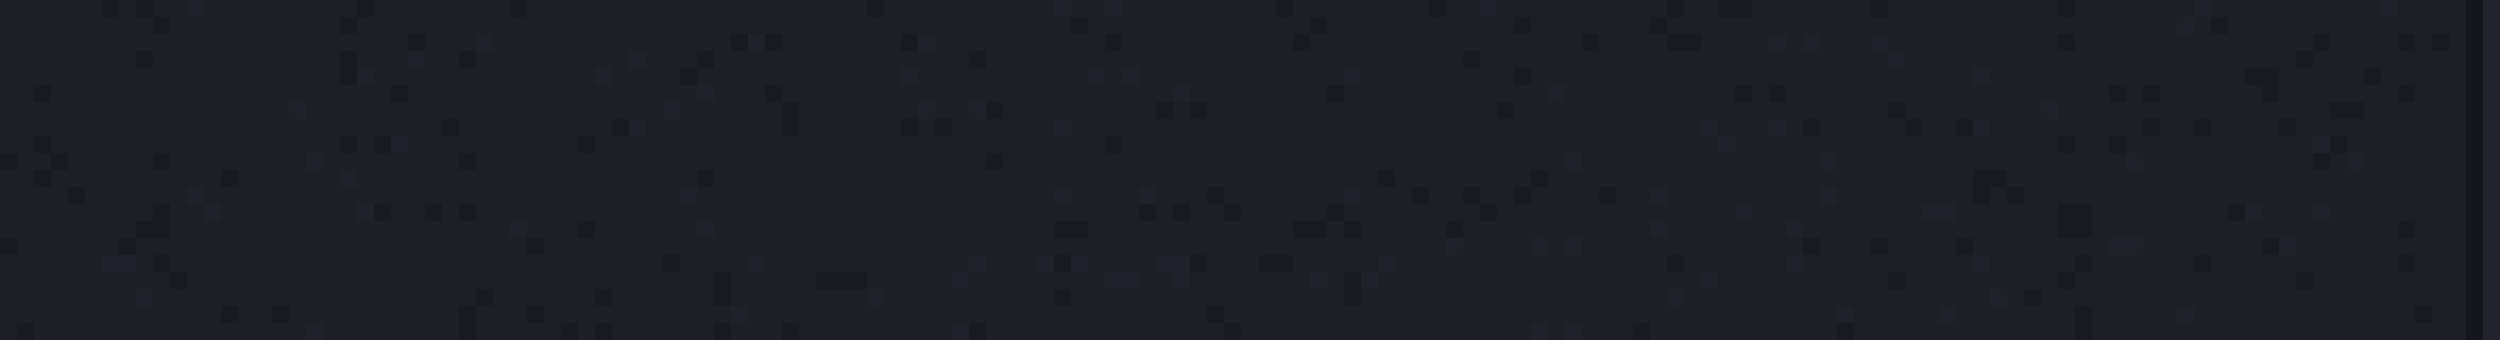
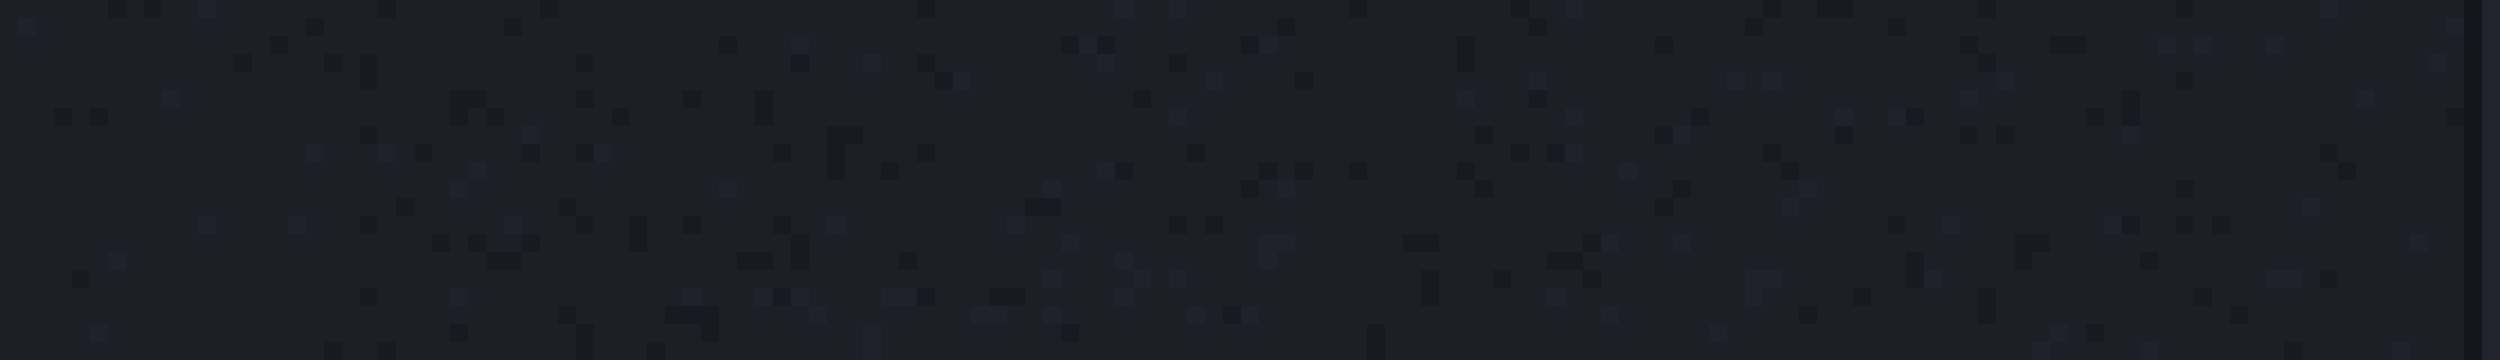
- <svg xmlns="http://www.w3.org/2000/svg" width="294" height="40" viewBox="0 0 294 40" shape-rendering="crispEdges">
-   <rect width="294" height="40" fill="#1D1E26" />
+ <svg xmlns="http://www.w3.org/2000/svg" width="278" height="40" viewBox="0 0 278 40" shape-rendering="crispEdges">
+   <rect width="278" height="40" fill="#1D1E26" />
  <rect x="12" y="0" width="2" height="2" fill="#191A21" />
  <rect x="16" y="0" width="2" height="2" fill="#191A21" />
  <rect x="22" y="0" width="2" height="2" fill="#20212A" />
  <rect x="42" y="0" width="2" height="2" fill="#191A21" />
  <rect x="60" y="0" width="2" height="2" fill="#191A21" />
  <rect x="102" y="0" width="2" height="2" fill="#191A21" />
  <rect x="124" y="0" width="2" height="2" fill="#20212A" />
  <rect x="130" y="0" width="2" height="2" fill="#20212A" />
  <rect x="150" y="0" width="2" height="2" fill="#191A21" />
  <rect x="168" y="0" width="2" height="2" fill="#191A21" />
  <rect x="174" y="0" width="2" height="2" fill="#20212A" />
  <rect x="196" y="0" width="2" height="2" fill="#191A21" />
  <rect x="202" y="0" width="2" height="2" fill="#191A21" />
  <rect x="204" y="0" width="2" height="2" fill="#191A21" />
  <rect x="220" y="0" width="2" height="2" fill="#191A21" />
  <rect x="242" y="0" width="2" height="2" fill="#191A21" />
  <rect x="258" y="0" width="2" height="2" fill="#20212A" />
-   <rect x="280" y="0" width="2" height="2" fill="#20212A" />
-   <rect x="18" y="2" width="2" height="2" fill="#191A21" />
-   <rect x="40" y="2" width="2" height="2" fill="#191A21" />
-   <rect x="126" y="2" width="2" height="2" fill="#191A21" />
-   <rect x="154" y="2" width="2" height="2" fill="#191A21" />
-   <rect x="178" y="2" width="2" height="2" fill="#191A21" />
+   <rect x="2" y="2" width="2" height="2" fill="#20212A" />
+   <rect x="34" y="2" width="2" height="2" fill="#191A21" />
+   <rect x="56" y="2" width="2" height="2" fill="#191A21" />
+   <rect x="142" y="2" width="2" height="2" fill="#191A21" />
+   <rect x="170" y="2" width="2" height="2" fill="#191A21" />
  <rect x="194" y="2" width="2" height="2" fill="#191A21" />
-   <rect x="256" y="2" width="2" height="2" fill="#20212A" />
-   <rect x="260" y="2" width="2" height="2" fill="#191A21" />
-   <rect x="292" y="2" width="2" height="2" fill="#191A21" />
-   <rect x="48" y="4" width="2" height="2" fill="#191A21" />
-   <rect x="56" y="4" width="2" height="2" fill="#20212A" />
-   <rect x="86" y="4" width="2" height="2" fill="#191A21" />
+   <rect x="210" y="2" width="2" height="2" fill="#191A21" />
+   <rect x="272" y="2" width="2" height="2" fill="#20212A" />
+   <rect x="276" y="2" width="2" height="2" fill="#191A21" />
+   <rect x="30" y="4" width="2" height="2" fill="#191A21" />
+   <rect x="80" y="4" width="2" height="2" fill="#191A21" />
  <rect x="88" y="4" width="2" height="2" fill="#20212A" />
-   <rect x="90" y="4" width="2" height="2" fill="#191A21" />
-   <rect x="106" y="4" width="2" height="2" fill="#191A21" />
-   <rect x="108" y="4" width="2" height="2" fill="#20212A" />
-   <rect x="130" y="4" width="2" height="2" fill="#191A21" />
-   <rect x="152" y="4" width="2" height="2" fill="#191A21" />
-   <rect x="186" y="4" width="2" height="2" fill="#191A21" />
-   <rect x="196" y="4" width="2" height="2" fill="#191A21" />
-   <rect x="198" y="4" width="2" height="2" fill="#191A21" />
-   <rect x="208" y="4" width="2" height="2" fill="#20212A" />
-   <rect x="212" y="4" width="2" height="2" fill="#20212A" />
-   <rect x="220" y="4" width="2" height="2" fill="#20212A" />
-   <rect x="242" y="4" width="2" height="2" fill="#191A21" />
-   <rect x="272" y="4" width="2" height="2" fill="#191A21" />
-   <rect x="282" y="4" width="2" height="2" fill="#191A21" />
-   <rect x="286" y="4" width="2" height="2" fill="#191A21" />
-   <rect x="16" y="6" width="2" height="2" fill="#191A21" />
+   <rect x="118" y="4" width="2" height="2" fill="#191A21" />
+   <rect x="120" y="4" width="2" height="2" fill="#20212A" />
+   <rect x="122" y="4" width="2" height="2" fill="#191A21" />
+   <rect x="138" y="4" width="2" height="2" fill="#191A21" />
+   <rect x="140" y="4" width="2" height="2" fill="#20212A" />
+   <rect x="162" y="4" width="2" height="2" fill="#191A21" />
+   <rect x="184" y="4" width="2" height="2" fill="#191A21" />
+   <rect x="218" y="4" width="2" height="2" fill="#191A21" />
+   <rect x="228" y="4" width="2" height="2" fill="#191A21" />
+   <rect x="230" y="4" width="2" height="2" fill="#191A21" />
+   <rect x="240" y="4" width="2" height="2" fill="#20212A" />
+   <rect x="244" y="4" width="2" height="2" fill="#20212A" />
+   <rect x="252" y="4" width="2" height="2" fill="#20212A" />
+   <rect x="274" y="4" width="2" height="2" fill="#191A21" />
+   <rect x="26" y="6" width="2" height="2" fill="#191A21" />
+   <rect x="36" y="6" width="2" height="2" fill="#191A21" />
  <rect x="40" y="6" width="2" height="2" fill="#191A21" />
-   <rect x="48" y="6" width="2" height="2" fill="#20212A" />
-   <rect x="54" y="6" width="2" height="2" fill="#191A21" />
-   <rect x="74" y="6" width="2" height="2" fill="#20212A" />
-   <rect x="82" y="6" width="2" height="2" fill="#191A21" />
-   <rect x="114" y="6" width="2" height="2" fill="#191A21" />
-   <rect x="172" y="6" width="2" height="2" fill="#191A21" />
-   <rect x="222" y="6" width="2" height="2" fill="#20212A" />
-   <rect x="270" y="6" width="2" height="2" fill="#191A21" />
+   <rect x="64" y="6" width="2" height="2" fill="#191A21" />
+   <rect x="88" y="6" width="2" height="2" fill="#191A21" />
+   <rect x="96" y="6" width="2" height="2" fill="#20212A" />
+   <rect x="102" y="6" width="2" height="2" fill="#191A21" />
+   <rect x="122" y="6" width="2" height="2" fill="#20212A" />
+   <rect x="130" y="6" width="2" height="2" fill="#191A21" />
+   <rect x="162" y="6" width="2" height="2" fill="#191A21" />
+   <rect x="220" y="6" width="2" height="2" fill="#191A21" />
+   <rect x="270" y="6" width="2" height="2" fill="#20212A" />
  <rect x="40" y="8" width="2" height="2" fill="#191A21" />
-   <rect x="42" y="8" width="2" height="2" fill="#20212A" />
-   <rect x="70" y="8" width="2" height="2" fill="#20212A" />
-   <rect x="80" y="8" width="2" height="2" fill="#191A21" />
+   <rect x="104" y="8" width="2" height="2" fill="#191A21" />
  <rect x="106" y="8" width="2" height="2" fill="#20212A" />
-   <rect x="128" y="8" width="2" height="2" fill="#20212A" />
-   <rect x="132" y="8" width="2" height="2" fill="#20212A" />
-   <rect x="158" y="8" width="2" height="2" fill="#20212A" />
-   <rect x="178" y="8" width="2" height="2" fill="#191A21" />
-   <rect x="232" y="8" width="2" height="2" fill="#20212A" />
-   <rect x="264" y="8" width="2" height="2" fill="#191A21" />
-   <rect x="266" y="8" width="2" height="2" fill="#191A21" />
-   <rect x="278" y="8" width="2" height="2" fill="#191A21" />
-   <rect x="290" y="8" width="2" height="2" fill="#191A21" />
-   <rect x="4" y="10" width="2" height="2" fill="#191A21" />
-   <rect x="46" y="10" width="2" height="2" fill="#191A21" />
-   <rect x="82" y="10" width="2" height="2" fill="#20212A" />
-   <rect x="90" y="10" width="2" height="2" fill="#191A21" />
-   <rect x="138" y="10" width="2" height="2" fill="#20212A" />
-   <rect x="156" y="10" width="2" height="2" fill="#191A21" />
-   <rect x="182" y="10" width="2" height="2" fill="#20212A" />
-   <rect x="204" y="10" width="2" height="2" fill="#191A21" />
-   <rect x="208" y="10" width="2" height="2" fill="#191A21" />
-   <rect x="248" y="10" width="2" height="2" fill="#191A21" />
-   <rect x="252" y="10" width="2" height="2" fill="#191A21" />
-   <rect x="266" y="10" width="2" height="2" fill="#191A21" />
-   <rect x="282" y="10" width="2" height="2" fill="#191A21" />
-   <rect x="34" y="12" width="2" height="2" fill="#20212A" />
-   <rect x="78" y="12" width="2" height="2" fill="#20212A" />
-   <rect x="92" y="12" width="2" height="2" fill="#191A21" />
-   <rect x="108" y="12" width="2" height="2" fill="#20212A" />
-   <rect x="114" y="12" width="2" height="2" fill="#20212A" />
-   <rect x="116" y="12" width="2" height="2" fill="#191A21" />
-   <rect x="136" y="12" width="2" height="2" fill="#191A21" />
-   <rect x="140" y="12" width="2" height="2" fill="#191A21" />
-   <rect x="176" y="12" width="2" height="2" fill="#191A21" />
-   <rect x="222" y="12" width="2" height="2" fill="#191A21" />
-   <rect x="240" y="12" width="2" height="2" fill="#20212A" />
-   <rect x="274" y="12" width="2" height="2" fill="#191A21" />
-   <rect x="276" y="12" width="2" height="2" fill="#191A21" />
-   <rect x="52" y="14" width="2" height="2" fill="#191A21" />
-   <rect x="72" y="14" width="2" height="2" fill="#191A21" />
-   <rect x="74" y="14" width="2" height="2" fill="#20212A" />
+   <rect x="134" y="8" width="2" height="2" fill="#20212A" />
+   <rect x="144" y="8" width="2" height="2" fill="#191A21" />
+   <rect x="170" y="8" width="2" height="2" fill="#20212A" />
+   <rect x="192" y="8" width="2" height="2" fill="#20212A" />
+   <rect x="196" y="8" width="2" height="2" fill="#20212A" />
+   <rect x="222" y="8" width="2" height="2" fill="#20212A" />
+   <rect x="242" y="8" width="2" height="2" fill="#191A21" />
+   <rect x="18" y="10" width="2" height="2" fill="#20212A" />
+   <rect x="50" y="10" width="2" height="2" fill="#191A21" />
+   <rect x="52" y="10" width="2" height="2" fill="#191A21" />
+   <rect x="64" y="10" width="2" height="2" fill="#191A21" />
+   <rect x="76" y="10" width="2" height="2" fill="#191A21" />
+   <rect x="84" y="10" width="2" height="2" fill="#191A21" />
+   <rect x="126" y="10" width="2" height="2" fill="#191A21" />
+   <rect x="162" y="10" width="2" height="2" fill="#20212A" />
+   <rect x="170" y="10" width="2" height="2" fill="#191A21" />
+   <rect x="218" y="10" width="2" height="2" fill="#20212A" />
+   <rect x="236" y="10" width="2" height="2" fill="#191A21" />
+   <rect x="262" y="10" width="2" height="2" fill="#20212A" />
+   <rect x="6" y="12" width="2" height="2" fill="#191A21" />
+   <rect x="10" y="12" width="2" height="2" fill="#191A21" />
+   <rect x="50" y="12" width="2" height="2" fill="#191A21" />
+   <rect x="54" y="12" width="2" height="2" fill="#191A21" />
+   <rect x="68" y="12" width="2" height="2" fill="#191A21" />
+   <rect x="84" y="12" width="2" height="2" fill="#191A21" />
+   <rect x="130" y="12" width="2" height="2" fill="#20212A" />
+   <rect x="174" y="12" width="2" height="2" fill="#20212A" />
+   <rect x="188" y="12" width="2" height="2" fill="#191A21" />
+   <rect x="204" y="12" width="2" height="2" fill="#20212A" />
+   <rect x="210" y="12" width="2" height="2" fill="#20212A" />
+   <rect x="212" y="12" width="2" height="2" fill="#191A21" />
+   <rect x="232" y="12" width="2" height="2" fill="#191A21" />
+   <rect x="236" y="12" width="2" height="2" fill="#191A21" />
+   <rect x="272" y="12" width="2" height="2" fill="#191A21" />
+   <rect x="40" y="14" width="2" height="2" fill="#191A21" />
+   <rect x="58" y="14" width="2" height="2" fill="#20212A" />
  <rect x="92" y="14" width="2" height="2" fill="#191A21" />
-   <rect x="106" y="14" width="2" height="2" fill="#191A21" />
-   <rect x="110" y="14" width="2" height="2" fill="#191A21" />
-   <rect x="124" y="14" width="2" height="2" fill="#20212A" />
-   <rect x="200" y="14" width="2" height="2" fill="#20212A" />
-   <rect x="208" y="14" width="2" height="2" fill="#20212A" />
-   <rect x="212" y="14" width="2" height="2" fill="#191A21" />
-   <rect x="224" y="14" width="2" height="2" fill="#191A21" />
-   <rect x="230" y="14" width="2" height="2" fill="#191A21" />
-   <rect x="232" y="14" width="2" height="2" fill="#20212A" />
-   <rect x="252" y="14" width="2" height="2" fill="#191A21" />
-   <rect x="258" y="14" width="2" height="2" fill="#191A21" />
-   <rect x="268" y="14" width="2" height="2" fill="#191A21" />
-   <rect x="4" y="16" width="2" height="2" fill="#191A21" />
-   <rect x="40" y="16" width="2" height="2" fill="#191A21" />
-   <rect x="44" y="16" width="2" height="2" fill="#191A21" />
-   <rect x="46" y="16" width="2" height="2" fill="#20212A" />
-   <rect x="68" y="16" width="2" height="2" fill="#191A21" />
-   <rect x="130" y="16" width="2" height="2" fill="#191A21" />
-   <rect x="202" y="16" width="2" height="2" fill="#20212A" />
-   <rect x="242" y="16" width="2" height="2" fill="#191A21" />
-   <rect x="248" y="16" width="2" height="2" fill="#191A21" />
-   <rect x="272" y="16" width="2" height="2" fill="#20212A" />
-   <rect x="274" y="16" width="2" height="2" fill="#191A21" />
-   <rect x="290" y="16" width="2" height="2" fill="#191A21" />
-   <rect x="0" y="18" width="2" height="2" fill="#191A21" />
-   <rect x="6" y="18" width="2" height="2" fill="#191A21" />
-   <rect x="18" y="18" width="2" height="2" fill="#191A21" />
-   <rect x="36" y="18" width="2" height="2" fill="#20212A" />
-   <rect x="54" y="18" width="2" height="2" fill="#191A21" />
-   <rect x="116" y="18" width="2" height="2" fill="#191A21" />
-   <rect x="184" y="18" width="2" height="2" fill="#20212A" />
-   <rect x="214" y="18" width="2" height="2" fill="#20212A" />
-   <rect x="250" y="18" width="2" height="2" fill="#20212A" />
-   <rect x="272" y="18" width="2" height="2" fill="#191A21" />
-   <rect x="276" y="18" width="2" height="2" fill="#20212A" />
-   <rect x="4" y="20" width="2" height="2" fill="#191A21" />
-   <rect x="26" y="20" width="2" height="2" fill="#191A21" />
-   <rect x="40" y="20" width="2" height="2" fill="#20212A" />
-   <rect x="82" y="20" width="2" height="2" fill="#191A21" />
-   <rect x="162" y="20" width="2" height="2" fill="#191A21" />
-   <rect x="180" y="20" width="2" height="2" fill="#191A21" />
-   <rect x="232" y="20" width="2" height="2" fill="#191A21" />
-   <rect x="234" y="20" width="2" height="2" fill="#191A21" />
-   <rect x="8" y="22" width="2" height="2" fill="#191A21" />
-   <rect x="22" y="22" width="2" height="2" fill="#20212A" />
-   <rect x="80" y="22" width="2" height="2" fill="#20212A" />
-   <rect x="124" y="22" width="2" height="2" fill="#20212A" />
-   <rect x="134" y="22" width="2" height="2" fill="#20212A" />
-   <rect x="142" y="22" width="2" height="2" fill="#191A21" />
-   <rect x="158" y="22" width="2" height="2" fill="#20212A" />
-   <rect x="166" y="22" width="2" height="2" fill="#191A21" />
-   <rect x="172" y="22" width="2" height="2" fill="#191A21" />
-   <rect x="178" y="22" width="2" height="2" fill="#191A21" />
-   <rect x="188" y="22" width="2" height="2" fill="#191A21" />
-   <rect x="194" y="22" width="2" height="2" fill="#20212A" />
-   <rect x="214" y="22" width="2" height="2" fill="#20212A" />
-   <rect x="232" y="22" width="2" height="2" fill="#191A21" />
-   <rect x="236" y="22" width="2" height="2" fill="#191A21" />
-   <rect x="18" y="24" width="2" height="2" fill="#191A21" />
-   <rect x="24" y="24" width="2" height="2" fill="#20212A" />
-   <rect x="42" y="24" width="2" height="2" fill="#20212A" />
-   <rect x="44" y="24" width="2" height="2" fill="#191A21" />
-   <rect x="50" y="24" width="2" height="2" fill="#191A21" />
-   <rect x="54" y="24" width="2" height="2" fill="#191A21" />
+   <rect x="94" y="14" width="2" height="2" fill="#191A21" />
+   <rect x="164" y="14" width="2" height="2" fill="#191A21" />
+   <rect x="184" y="14" width="2" height="2" fill="#191A21" />
+   <rect x="186" y="14" width="2" height="2" fill="#20212A" />
+   <rect x="204" y="14" width="2" height="2" fill="#191A21" />
+   <rect x="218" y="14" width="2" height="2" fill="#191A21" />
+   <rect x="222" y="14" width="2" height="2" fill="#191A21" />
+   <rect x="236" y="14" width="2" height="2" fill="#20212A" />
+   <rect x="34" y="16" width="2" height="2" fill="#20212A" />
+   <rect x="42" y="16" width="2" height="2" fill="#20212A" />
+   <rect x="46" y="16" width="2" height="2" fill="#191A21" />
+   <rect x="58" y="16" width="2" height="2" fill="#191A21" />
+   <rect x="64" y="16" width="2" height="2" fill="#191A21" />
+   <rect x="66" y="16" width="2" height="2" fill="#20212A" />
+   <rect x="86" y="16" width="2" height="2" fill="#191A21" />
+   <rect x="92" y="16" width="2" height="2" fill="#191A21" />
+   <rect x="102" y="16" width="2" height="2" fill="#191A21" />
+   <rect x="132" y="16" width="2" height="2" fill="#191A21" />
+   <rect x="168" y="16" width="2" height="2" fill="#191A21" />
+   <rect x="172" y="16" width="2" height="2" fill="#191A21" />
+   <rect x="174" y="16" width="2" height="2" fill="#20212A" />
+   <rect x="196" y="16" width="2" height="2" fill="#191A21" />
+   <rect x="258" y="16" width="2" height="2" fill="#191A21" />
+   <rect x="52" y="18" width="2" height="2" fill="#20212A" />
+   <rect x="92" y="18" width="2" height="2" fill="#191A21" />
+   <rect x="98" y="18" width="2" height="2" fill="#191A21" />
+   <rect x="122" y="18" width="2" height="2" fill="#20212A" />
+   <rect x="124" y="18" width="2" height="2" fill="#191A21" />
+   <rect x="140" y="18" width="2" height="2" fill="#191A21" />
+   <rect x="144" y="18" width="2" height="2" fill="#191A21" />
+   <rect x="150" y="18" width="2" height="2" fill="#191A21" />
+   <rect x="162" y="18" width="2" height="2" fill="#191A21" />
+   <rect x="180" y="18" width="2" height="2" fill="#20212A" />
+   <rect x="198" y="18" width="2" height="2" fill="#191A21" />
+   <rect x="260" y="18" width="2" height="2" fill="#191A21" />
+   <rect x="50" y="20" width="2" height="2" fill="#20212A" />
+   <rect x="80" y="20" width="2" height="2" fill="#20212A" />
+   <rect x="116" y="20" width="2" height="2" fill="#20212A" />
+   <rect x="138" y="20" width="2" height="2" fill="#191A21" />
+   <rect x="142" y="20" width="2" height="2" fill="#20212A" />
+   <rect x="164" y="20" width="2" height="2" fill="#191A21" />
+   <rect x="186" y="20" width="2" height="2" fill="#191A21" />
+   <rect x="200" y="20" width="2" height="2" fill="#20212A" />
+   <rect x="242" y="20" width="2" height="2" fill="#191A21" />
+   <rect x="44" y="22" width="2" height="2" fill="#191A21" />
+   <rect x="62" y="22" width="2" height="2" fill="#191A21" />
+   <rect x="114" y="22" width="2" height="2" fill="#191A21" />
+   <rect x="116" y="22" width="2" height="2" fill="#191A21" />
+   <rect x="184" y="22" width="2" height="2" fill="#191A21" />
+   <rect x="198" y="22" width="2" height="2" fill="#20212A" />
+   <rect x="256" y="22" width="2" height="2" fill="#20212A" />
+   <rect x="22" y="24" width="2" height="2" fill="#20212A" />
+   <rect x="32" y="24" width="2" height="2" fill="#20212A" />
+   <rect x="40" y="24" width="2" height="2" fill="#191A21" />
+   <rect x="56" y="24" width="2" height="2" fill="#20212A" />
+   <rect x="64" y="24" width="2" height="2" fill="#191A21" />
+   <rect x="70" y="24" width="2" height="2" fill="#191A21" />
+   <rect x="76" y="24" width="2" height="2" fill="#191A21" />
+   <rect x="86" y="24" width="2" height="2" fill="#191A21" />
+   <rect x="92" y="24" width="2" height="2" fill="#20212A" />
+   <rect x="112" y="24" width="2" height="2" fill="#20212A" />
+   <rect x="130" y="24" width="2" height="2" fill="#191A21" />
  <rect x="134" y="24" width="2" height="2" fill="#191A21" />
-   <rect x="138" y="24" width="2" height="2" fill="#191A21" />
-   <rect x="144" y="24" width="2" height="2" fill="#191A21" />
-   <rect x="156" y="24" width="2" height="2" fill="#191A21" />
-   <rect x="174" y="24" width="2" height="2" fill="#191A21" />
-   <rect x="204" y="24" width="2" height="2" fill="#20212A" />
-   <rect x="226" y="24" width="2" height="2" fill="#20212A" />
-   <rect x="228" y="24" width="2" height="2" fill="#20212A" />
+   <rect x="210" y="24" width="2" height="2" fill="#191A21" />
+   <rect x="216" y="24" width="2" height="2" fill="#20212A" />
+   <rect x="234" y="24" width="2" height="2" fill="#20212A" />
+   <rect x="236" y="24" width="2" height="2" fill="#191A21" />
  <rect x="242" y="24" width="2" height="2" fill="#191A21" />
-   <rect x="244" y="24" width="2" height="2" fill="#191A21" />
-   <rect x="262" y="24" width="2" height="2" fill="#191A21" />
-   <rect x="264" y="24" width="2" height="2" fill="#20212A" />
-   <rect x="272" y="24" width="2" height="2" fill="#20212A" />
-   <rect x="16" y="26" width="2" height="2" fill="#191A21" />
-   <rect x="18" y="26" width="2" height="2" fill="#191A21" />
-   <rect x="60" y="26" width="2" height="2" fill="#20212A" />
-   <rect x="68" y="26" width="2" height="2" fill="#191A21" />
-   <rect x="82" y="26" width="2" height="2" fill="#20212A" />
-   <rect x="124" y="26" width="2" height="2" fill="#191A21" />
-   <rect x="126" y="26" width="2" height="2" fill="#191A21" />
-   <rect x="152" y="26" width="2" height="2" fill="#191A21" />
-   <rect x="154" y="26" width="2" height="2" fill="#191A21" />
+   <rect x="246" y="24" width="2" height="2" fill="#191A21" />
+   <rect x="48" y="26" width="2" height="2" fill="#191A21" />
+   <rect x="52" y="26" width="2" height="2" fill="#191A21" />
+   <rect x="58" y="26" width="2" height="2" fill="#191A21" />
+   <rect x="70" y="26" width="2" height="2" fill="#191A21" />
+   <rect x="88" y="26" width="2" height="2" fill="#191A21" />
+   <rect x="118" y="26" width="2" height="2" fill="#20212A" />
+   <rect x="140" y="26" width="2" height="2" fill="#20212A" />
+   <rect x="142" y="26" width="2" height="2" fill="#20212A" />
+   <rect x="156" y="26" width="2" height="2" fill="#191A21" />
  <rect x="158" y="26" width="2" height="2" fill="#191A21" />
-   <rect x="170" y="26" width="2" height="2" fill="#191A21" />
-   <rect x="194" y="26" width="2" height="2" fill="#20212A" />
-   <rect x="210" y="26" width="2" height="2" fill="#20212A" />
-   <rect x="242" y="26" width="2" height="2" fill="#191A21" />
-   <rect x="244" y="26" width="2" height="2" fill="#191A21" />
-   <rect x="282" y="26" width="2" height="2" fill="#191A21" />
-   <rect x="0" y="28" width="2" height="2" fill="#191A21" />
-   <rect x="14" y="28" width="2" height="2" fill="#191A21" />
-   <rect x="62" y="28" width="2" height="2" fill="#191A21" />
-   <rect x="170" y="28" width="2" height="2" fill="#20212A" />
-   <rect x="180" y="28" width="2" height="2" fill="#20212A" />
-   <rect x="184" y="28" width="2" height="2" fill="#20212A" />
+   <rect x="176" y="26" width="2" height="2" fill="#191A21" />
+   <rect x="178" y="26" width="2" height="2" fill="#20212A" />
+   <rect x="186" y="26" width="2" height="2" fill="#20212A" />
+   <rect x="224" y="26" width="2" height="2" fill="#191A21" />
+   <rect x="226" y="26" width="2" height="2" fill="#191A21" />
+   <rect x="268" y="26" width="2" height="2" fill="#20212A" />
+   <rect x="276" y="26" width="2" height="2" fill="#191A21" />
+   <rect x="12" y="28" width="2" height="2" fill="#20212A" />
+   <rect x="54" y="28" width="2" height="2" fill="#191A21" />
+   <rect x="56" y="28" width="2" height="2" fill="#191A21" />
+   <rect x="82" y="28" width="2" height="2" fill="#191A21" />
+   <rect x="84" y="28" width="2" height="2" fill="#191A21" />
+   <rect x="88" y="28" width="2" height="2" fill="#191A21" />
+   <rect x="100" y="28" width="2" height="2" fill="#191A21" />
+   <rect x="124" y="28" width="2" height="2" fill="#20212A" />
+   <rect x="140" y="28" width="2" height="2" fill="#20212A" />
+   <rect x="172" y="28" width="2" height="2" fill="#191A21" />
+   <rect x="174" y="28" width="2" height="2" fill="#191A21" />
  <rect x="212" y="28" width="2" height="2" fill="#191A21" />
-   <rect x="220" y="28" width="2" height="2" fill="#191A21" />
-   <rect x="230" y="28" width="2" height="2" fill="#191A21" />
-   <rect x="248" y="28" width="2" height="2" fill="#20212A" />
-   <rect x="250" y="28" width="2" height="2" fill="#20212A" />
-   <rect x="266" y="28" width="2" height="2" fill="#191A21" />
-   <rect x="268" y="28" width="2" height="2" fill="#20212A" />
-   <rect x="12" y="30" width="2" height="2" fill="#20212A" />
-   <rect x="14" y="30" width="2" height="2" fill="#20212A" />
-   <rect x="18" y="30" width="2" height="2" fill="#191A21" />
-   <rect x="78" y="30" width="2" height="2" fill="#191A21" />
-   <rect x="88" y="30" width="2" height="2" fill="#20212A" />
-   <rect x="114" y="30" width="2" height="2" fill="#20212A" />
-   <rect x="122" y="30" width="2" height="2" fill="#20212A" />
-   <rect x="124" y="30" width="2" height="2" fill="#191A21" />
+   <rect x="224" y="28" width="2" height="2" fill="#191A21" />
+   <rect x="238" y="28" width="2" height="2" fill="#191A21" />
+   <rect x="8" y="30" width="2" height="2" fill="#191A21" />
+   <rect x="116" y="30" width="2" height="2" fill="#20212A" />
  <rect x="126" y="30" width="2" height="2" fill="#20212A" />
-   <rect x="136" y="30" width="2" height="2" fill="#20212A" />
-   <rect x="138" y="30" width="2" height="2" fill="#20212A" />
-   <rect x="140" y="30" width="2" height="2" fill="#191A21" />
-   <rect x="148" y="30" width="2" height="2" fill="#191A21" />
-   <rect x="150" y="30" width="2" height="2" fill="#191A21" />
-   <rect x="162" y="30" width="2" height="2" fill="#20212A" />
-   <rect x="196" y="30" width="2" height="2" fill="#191A21" />
-   <rect x="210" y="30" width="2" height="2" fill="#20212A" />
-   <rect x="232" y="30" width="2" height="2" fill="#20212A" />
-   <rect x="244" y="30" width="2" height="2" fill="#191A21" />
+   <rect x="130" y="30" width="2" height="2" fill="#20212A" />
+   <rect x="158" y="30" width="2" height="2" fill="#191A21" />
+   <rect x="166" y="30" width="2" height="2" fill="#191A21" />
+   <rect x="176" y="30" width="2" height="2" fill="#191A21" />
+   <rect x="194" y="30" width="2" height="2" fill="#20212A" />
+   <rect x="196" y="30" width="2" height="2" fill="#20212A" />
+   <rect x="212" y="30" width="2" height="2" fill="#191A21" />
+   <rect x="214" y="30" width="2" height="2" fill="#20212A" />
+   <rect x="252" y="30" width="2" height="2" fill="#20212A" />
+   <rect x="254" y="30" width="2" height="2" fill="#20212A" />
  <rect x="258" y="30" width="2" height="2" fill="#191A21" />
-   <rect x="282" y="30" width="2" height="2" fill="#191A21" />
-   <rect x="20" y="32" width="2" height="2" fill="#191A21" />
-   <rect x="84" y="32" width="2" height="2" fill="#191A21" />
-   <rect x="96" y="32" width="2" height="2" fill="#191A21" />
-   <rect x="98" y="32" width="2" height="2" fill="#191A21" />
-   <rect x="100" y="32" width="2" height="2" fill="#191A21" />
-   <rect x="112" y="32" width="2" height="2" fill="#20212A" />
-   <rect x="130" y="32" width="2" height="2" fill="#20212A" />
-   <rect x="132" y="32" width="2" height="2" fill="#20212A" />
-   <rect x="138" y="32" width="2" height="2" fill="#20212A" />
-   <rect x="154" y="32" width="2" height="2" fill="#20212A" />
+   <rect x="40" y="32" width="2" height="2" fill="#191A21" />
+   <rect x="50" y="32" width="2" height="2" fill="#20212A" />
+   <rect x="76" y="32" width="2" height="2" fill="#20212A" />
+   <rect x="84" y="32" width="2" height="2" fill="#20212A" />
+   <rect x="86" y="32" width="2" height="2" fill="#191A21" />
+   <rect x="88" y="32" width="2" height="2" fill="#20212A" />
+   <rect x="98" y="32" width="2" height="2" fill="#20212A" />
+   <rect x="100" y="32" width="2" height="2" fill="#20212A" />
+   <rect x="102" y="32" width="2" height="2" fill="#191A21" />
+   <rect x="110" y="32" width="2" height="2" fill="#191A21" />
+   <rect x="112" y="32" width="2" height="2" fill="#191A21" />
+   <rect x="124" y="32" width="2" height="2" fill="#20212A" />
  <rect x="158" y="32" width="2" height="2" fill="#191A21" />
-   <rect x="160" y="32" width="2" height="2" fill="#20212A" />
-   <rect x="200" y="32" width="2" height="2" fill="#20212A" />
-   <rect x="222" y="32" width="2" height="2" fill="#191A21" />
-   <rect x="242" y="32" width="2" height="2" fill="#191A21" />
-   <rect x="270" y="32" width="2" height="2" fill="#191A21" />
-   <rect x="16" y="34" width="2" height="2" fill="#20212A" />
-   <rect x="56" y="34" width="2" height="2" fill="#191A21" />
-   <rect x="70" y="34" width="2" height="2" fill="#191A21" />
-   <rect x="84" y="34" width="2" height="2" fill="#191A21" />
-   <rect x="102" y="34" width="2" height="2" fill="#20212A" />
-   <rect x="124" y="34" width="2" height="2" fill="#191A21" />
-   <rect x="158" y="34" width="2" height="2" fill="#191A21" />
-   <rect x="196" y="34" width="2" height="2" fill="#20212A" />
-   <rect x="234" y="34" width="2" height="2" fill="#20212A" />
-   <rect x="238" y="34" width="2" height="2" fill="#191A21" />
-   <rect x="26" y="36" width="2" height="2" fill="#191A21" />
-   <rect x="32" y="36" width="2" height="2" fill="#191A21" />
-   <rect x="54" y="36" width="2" height="2" fill="#191A21" />
-   <rect x="62" y="36" width="2" height="2" fill="#191A21" />
-   <rect x="86" y="36" width="2" height="2" fill="#20212A" />
-   <rect x="142" y="36" width="2" height="2" fill="#191A21" />
-   <rect x="216" y="36" width="2" height="2" fill="#20212A" />
+   <rect x="172" y="32" width="2" height="2" fill="#20212A" />
+   <rect x="194" y="32" width="2" height="2" fill="#20212A" />
+   <rect x="206" y="32" width="2" height="2" fill="#191A21" />
+   <rect x="220" y="32" width="2" height="2" fill="#191A21" />
+   <rect x="244" y="32" width="2" height="2" fill="#191A21" />
+   <rect x="276" y="32" width="2" height="2" fill="#191A21" />
+   <rect x="62" y="34" width="2" height="2" fill="#191A21" />
+   <rect x="74" y="34" width="2" height="2" fill="#191A21" />
+   <rect x="76" y="34" width="2" height="2" fill="#191A21" />
+   <rect x="78" y="34" width="2" height="2" fill="#191A21" />
+   <rect x="90" y="34" width="2" height="2" fill="#20212A" />
+   <rect x="108" y="34" width="2" height="2" fill="#20212A" />
+   <rect x="110" y="34" width="2" height="2" fill="#20212A" />
+   <rect x="116" y="34" width="2" height="2" fill="#20212A" />
+   <rect x="132" y="34" width="2" height="2" fill="#20212A" />
+   <rect x="136" y="34" width="2" height="2" fill="#191A21" />
+   <rect x="138" y="34" width="2" height="2" fill="#20212A" />
+   <rect x="178" y="34" width="2" height="2" fill="#20212A" />
+   <rect x="200" y="34" width="2" height="2" fill="#191A21" />
+   <rect x="220" y="34" width="2" height="2" fill="#191A21" />
+   <rect x="248" y="34" width="2" height="2" fill="#191A21" />
+   <rect x="10" y="36" width="2" height="2" fill="#20212A" />
+   <rect x="50" y="36" width="2" height="2" fill="#191A21" />
+   <rect x="64" y="36" width="2" height="2" fill="#191A21" />
+   <rect x="78" y="36" width="2" height="2" fill="#191A21" />
+   <rect x="96" y="36" width="2" height="2" fill="#20212A" />
+   <rect x="118" y="36" width="2" height="2" fill="#191A21" />
+   <rect x="152" y="36" width="2" height="2" fill="#191A21" />
+   <rect x="190" y="36" width="2" height="2" fill="#20212A" />
  <rect x="228" y="36" width="2" height="2" fill="#20212A" />
-   <rect x="244" y="36" width="2" height="2" fill="#191A21" />
-   <rect x="256" y="36" width="2" height="2" fill="#20212A" />
-   <rect x="284" y="36" width="2" height="2" fill="#191A21" />
-   <rect x="2" y="38" width="2" height="2" fill="#191A21" />
-   <rect x="36" y="38" width="2" height="2" fill="#20212A" />
-   <rect x="54" y="38" width="2" height="2" fill="#191A21" />
-   <rect x="66" y="38" width="2" height="2" fill="#191A21" />
-   <rect x="70" y="38" width="2" height="2" fill="#191A21" />
-   <rect x="84" y="38" width="2" height="2" fill="#191A21" />
-   <rect x="92" y="38" width="2" height="2" fill="#191A21" />
-   <rect x="112" y="38" width="2" height="2" fill="#20212A" />
-   <rect x="114" y="38" width="2" height="2" fill="#191A21" />
-   <rect x="144" y="38" width="2" height="2" fill="#191A21" />
-   <rect x="180" y="38" width="2" height="2" fill="#20212A" />
-   <rect x="184" y="38" width="2" height="2" fill="#20212A" />
-   <rect x="192" y="38" width="2" height="2" fill="#191A21" />
-   <rect x="216" y="38" width="2" height="2" fill="#191A21" />
-   <rect x="244" y="38" width="2" height="2" fill="#191A21" />
-   <rect x="290" width="2" height="40" fill="#15161C" />
-   <rect x="292" width="2" height="40" fill="#22232C" />
+   <rect x="232" y="36" width="2" height="2" fill="#191A21" />
+   <rect x="36" y="38" width="2" height="2" fill="#191A21" />
+   <rect x="42" y="38" width="2" height="2" fill="#191A21" />
+   <rect x="64" y="38" width="2" height="2" fill="#191A21" />
+   <rect x="72" y="38" width="2" height="2" fill="#191A21" />
+   <rect x="96" y="38" width="2" height="2" fill="#20212A" />
+   <rect x="152" y="38" width="2" height="2" fill="#191A21" />
+   <rect x="226" y="38" width="2" height="2" fill="#20212A" />
+   <rect x="238" y="38" width="2" height="2" fill="#20212A" />
+   <rect x="254" y="38" width="2" height="2" fill="#191A21" />
+   <rect x="266" y="38" width="2" height="2" fill="#20212A" />
+   <rect x="274" width="2" height="40" fill="#15161C" />
+   <rect x="276" width="2" height="40" fill="#22232C" />
</svg>
